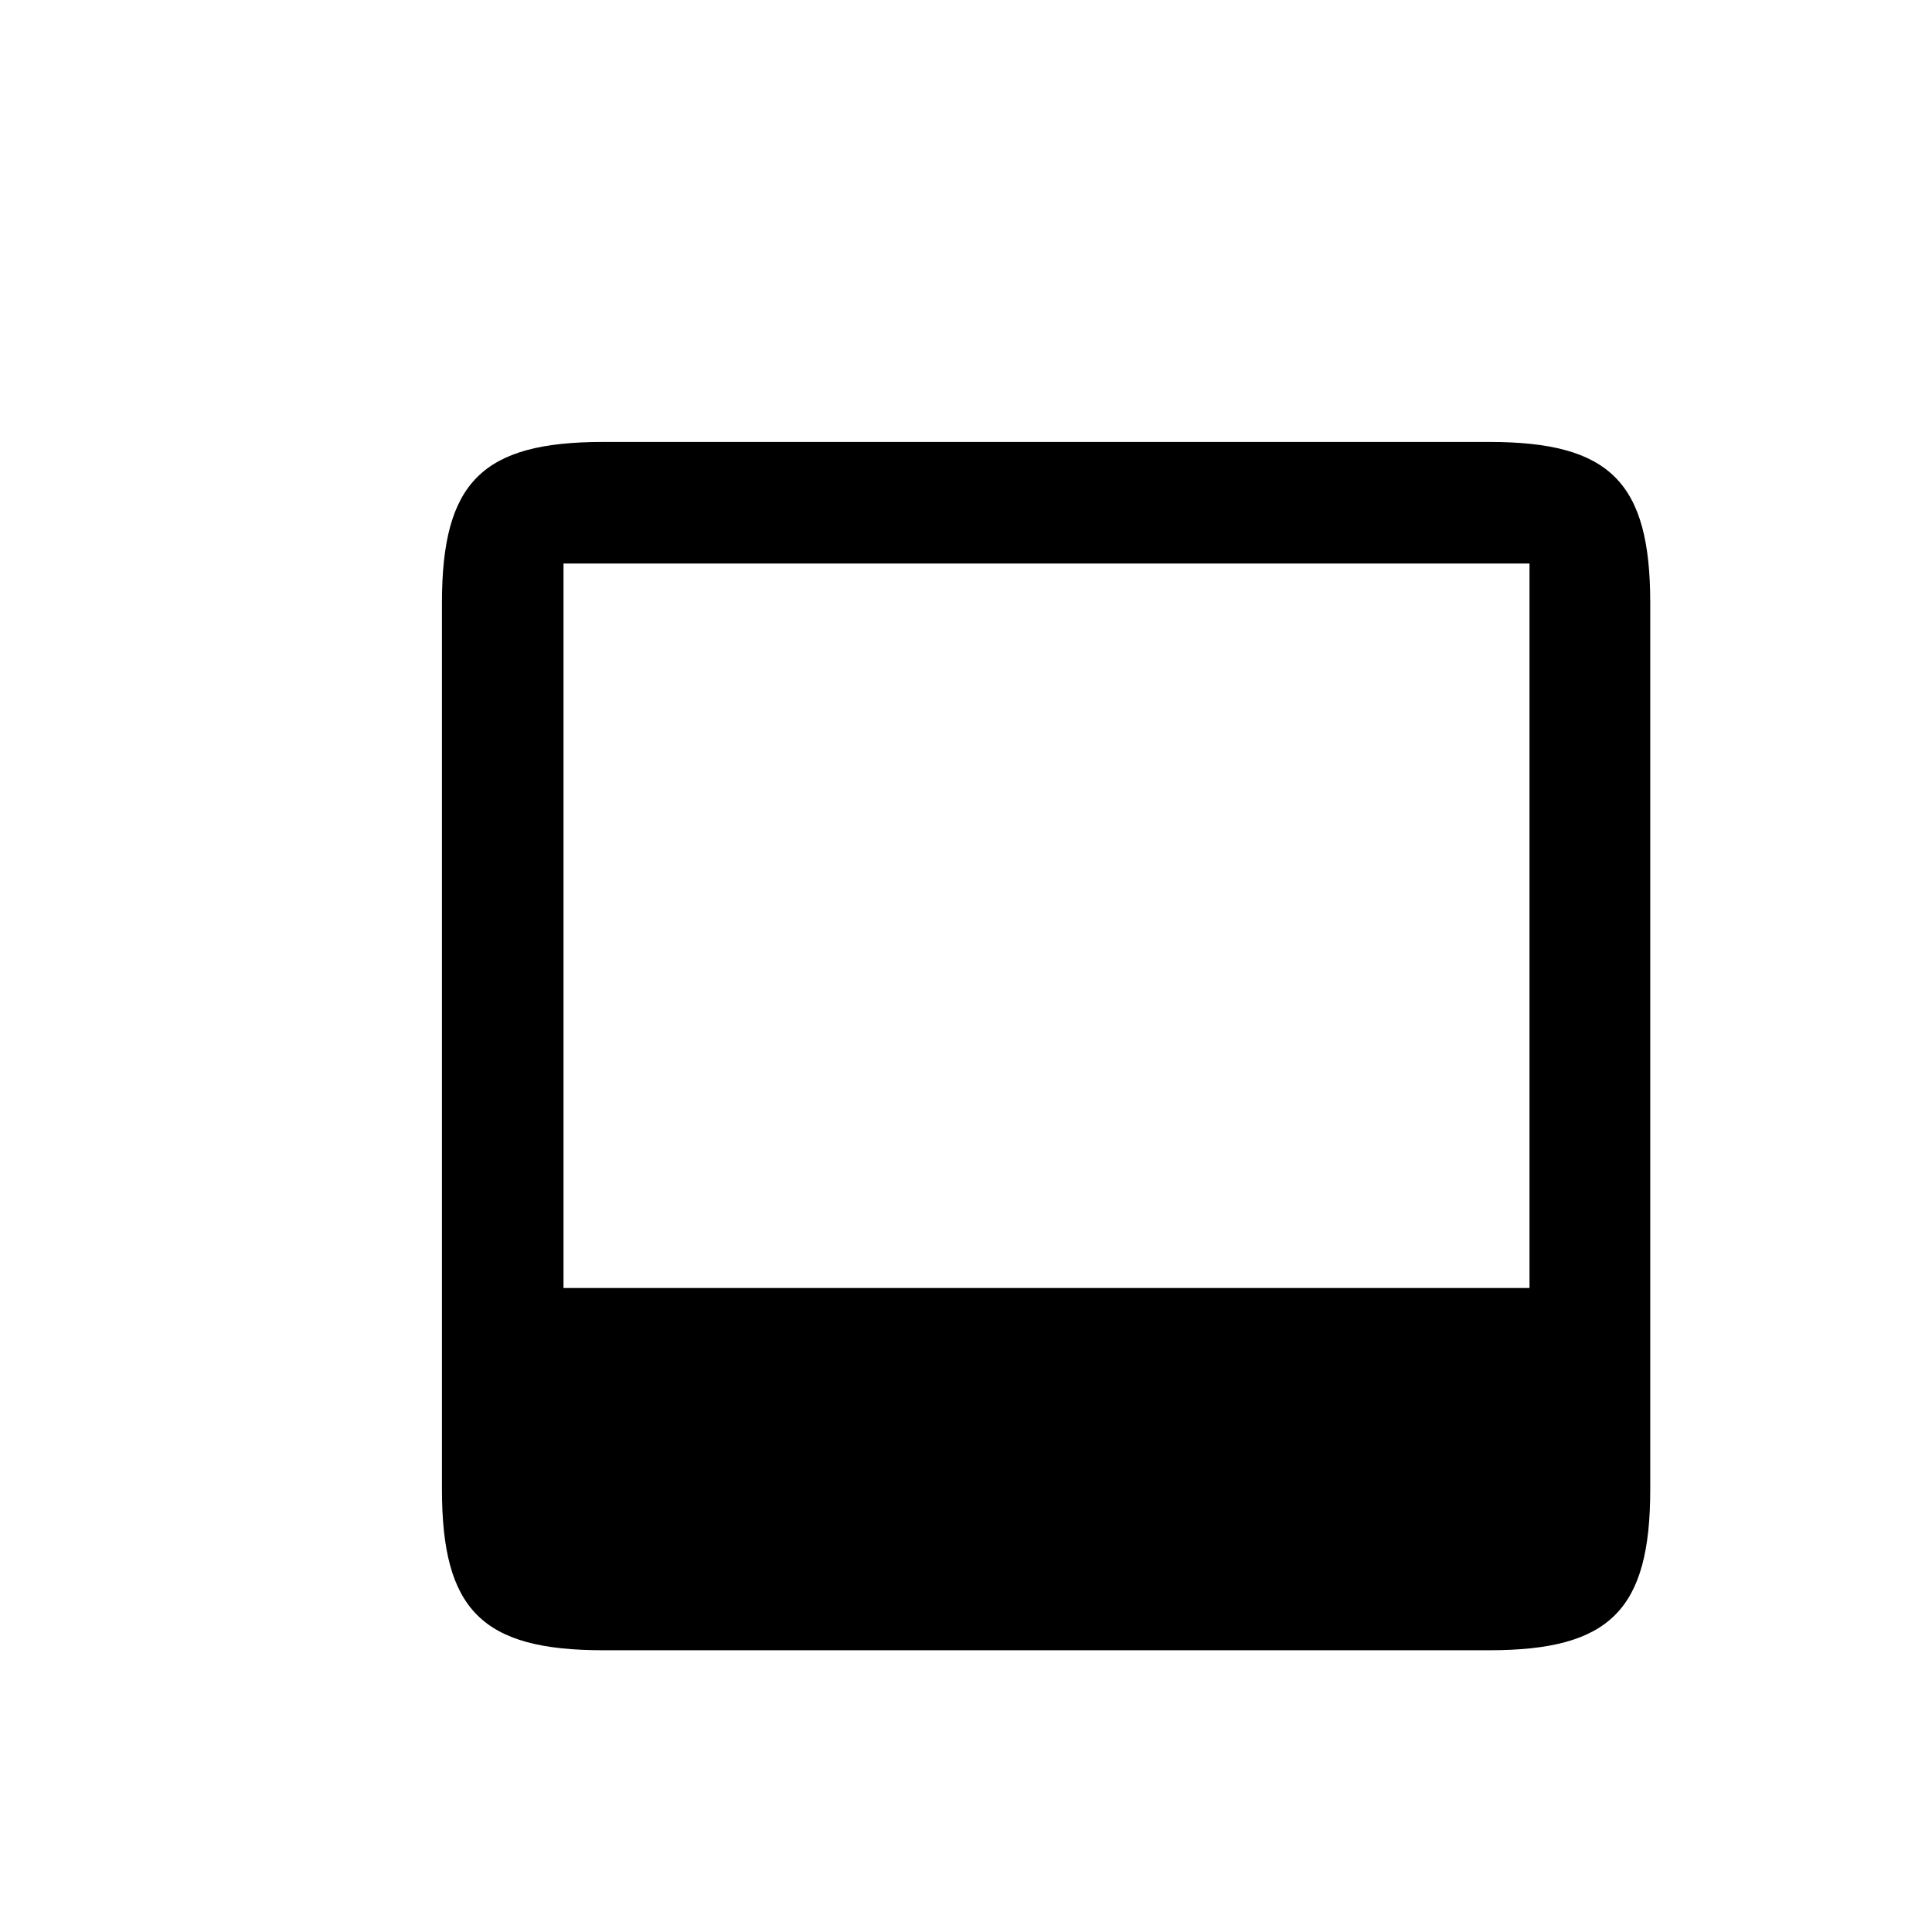
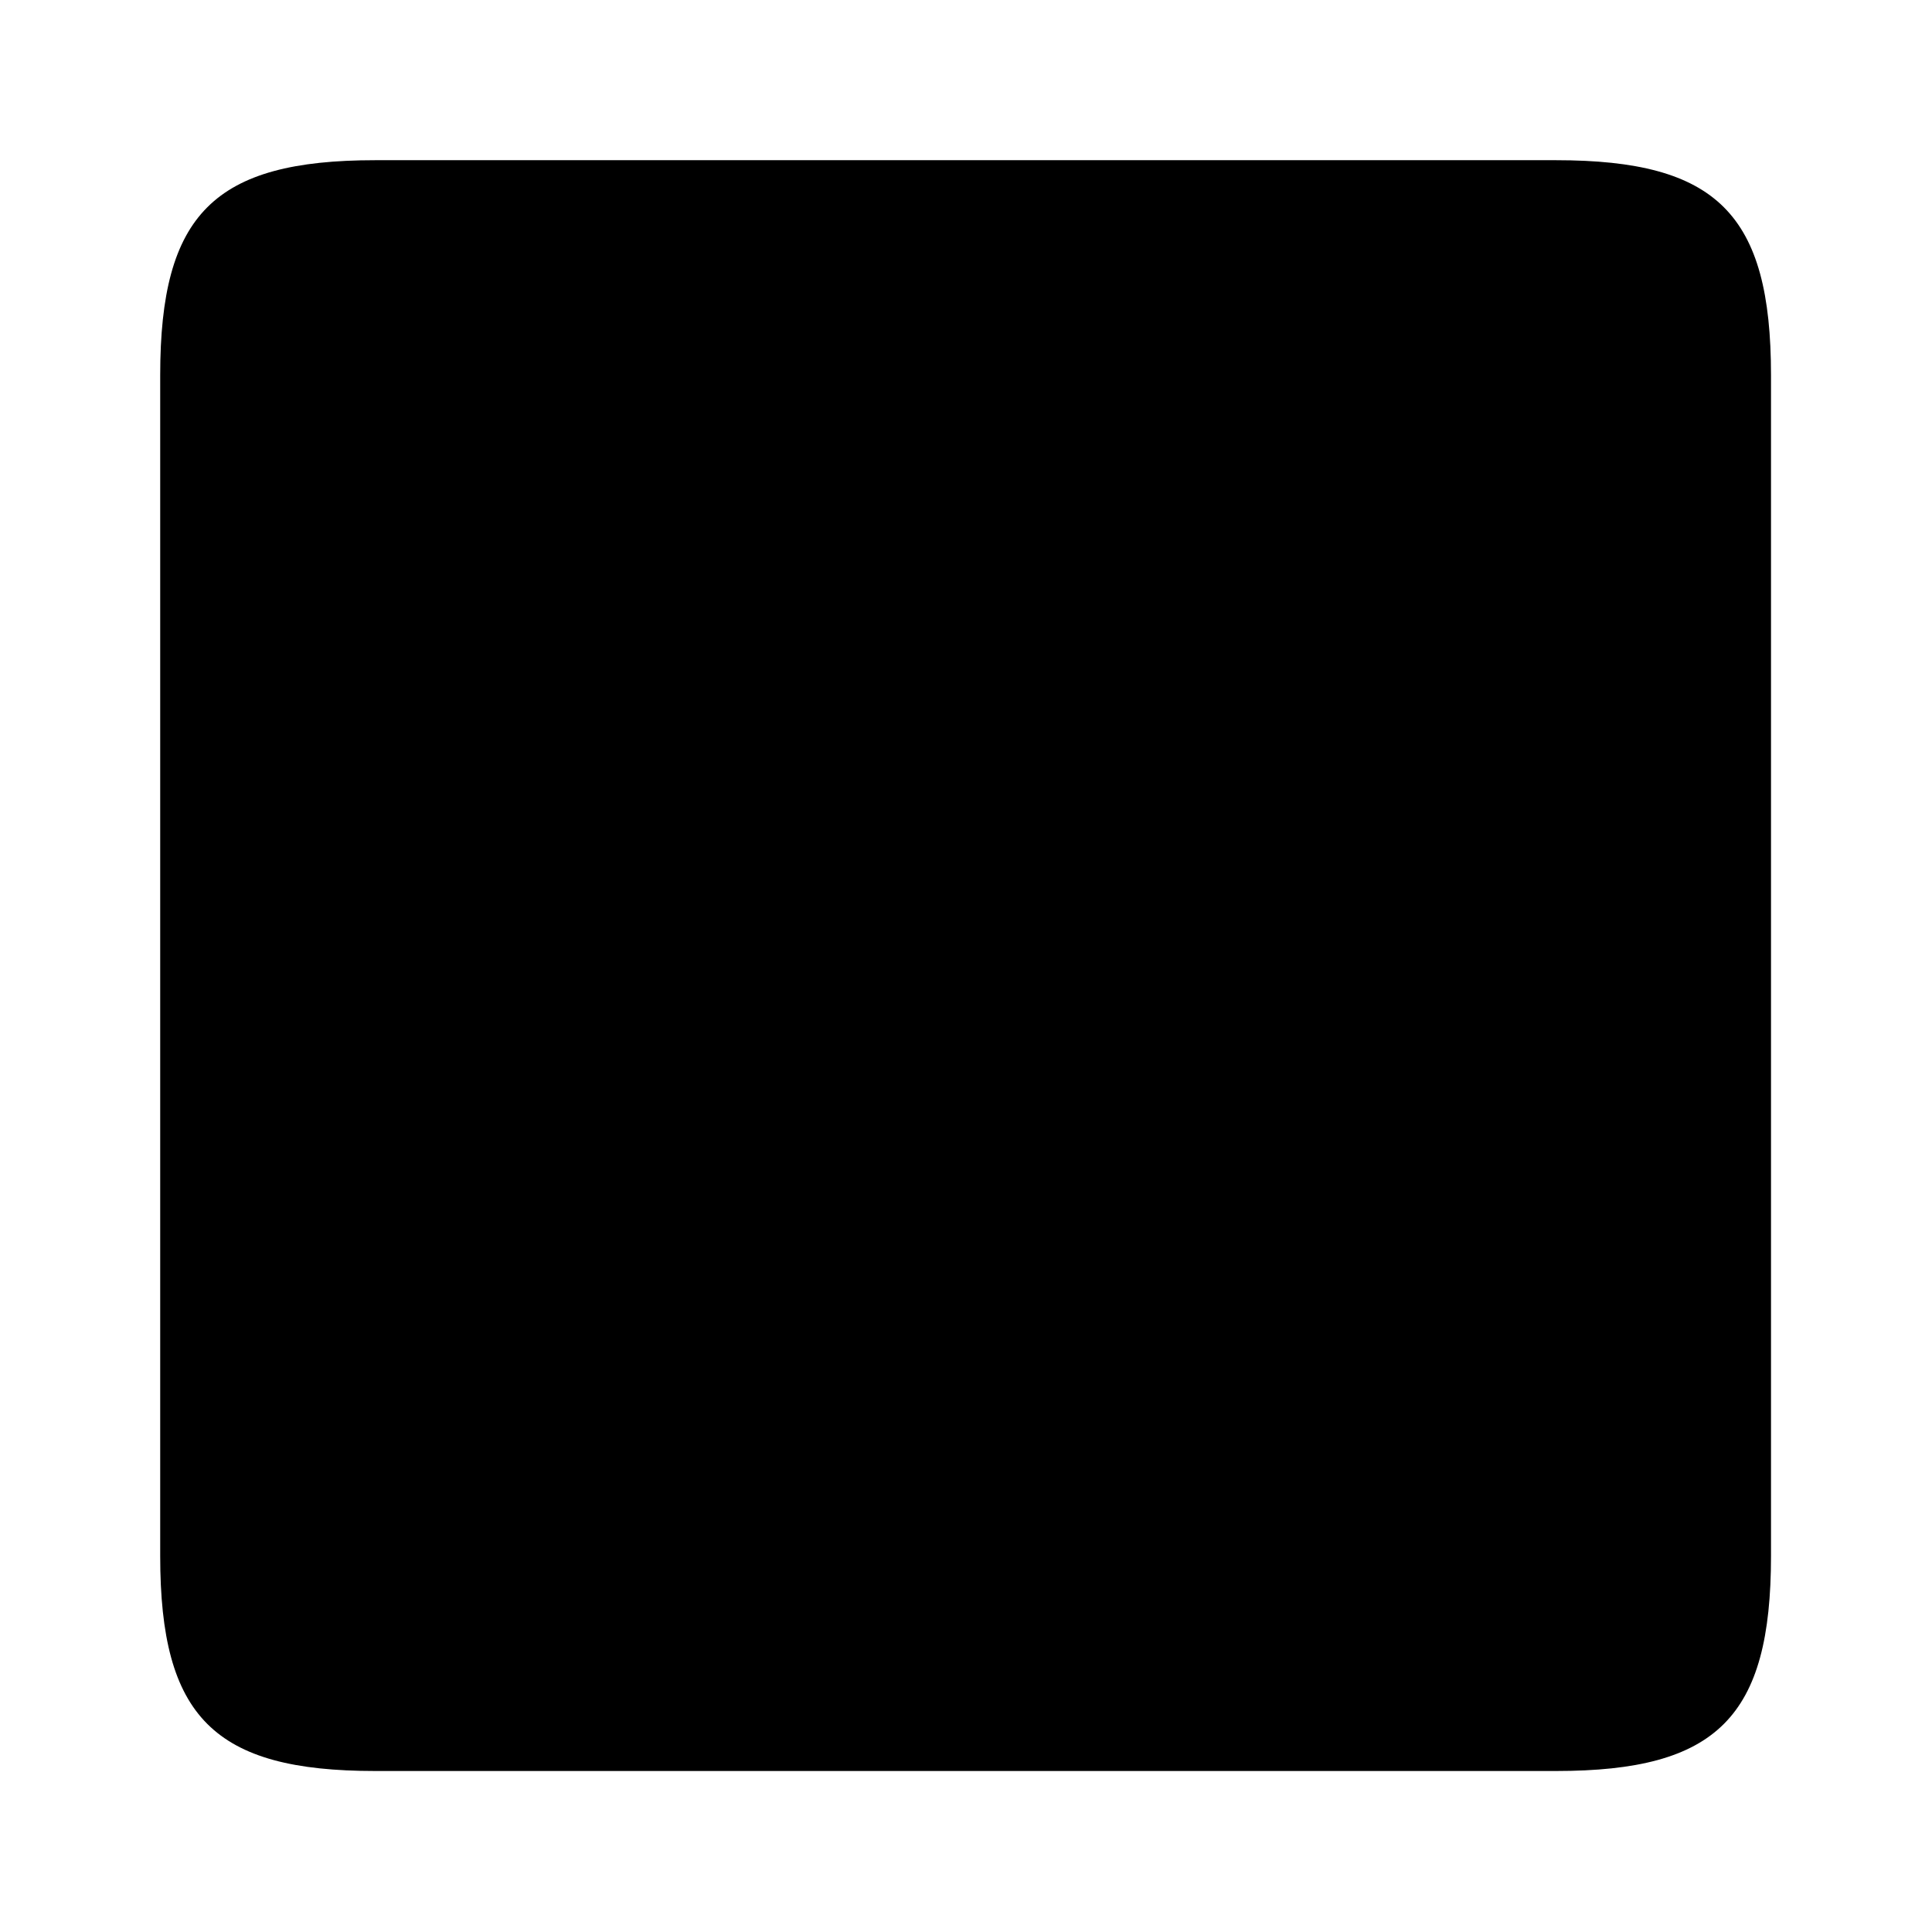
- <svg xmlns="http://www.w3.org/2000/svg" viewBox="0 0 24 24" fill="currentColor">
-   <path d="M7.49,20.5C5.99,20.5,5.49,20,5.49,18.5L5.49,7.49C5.49,5.99,5.99,5.49,7.49,5.49L18.5,5.49C20,5.49,20.5,5.99,20.5,7.49L20.5,18.5C20.5,20,20,20.5,18.5,20.5ZM7,16L19,16L19,7L7,7Z" />
+ <svg xmlns="http://www.w3.org/2000/svg" viewBox="0 0 24 24">
+   <path d="M4.66,22C2.66,22,1.99,21.33,1.99,19.33L1.99,4.66C1.99,2.66,2.66,1.99,4.66,1.99L19.33,1.99C21.33,1.99,22,2.66,22,4.66L22,19.33C22,21.33,21.33,22,19.33,22Z" fill="currentColor" />
+   <path d="M4,16L20,16L20,4L4,4Z" fill="currentColor" />
</svg>
